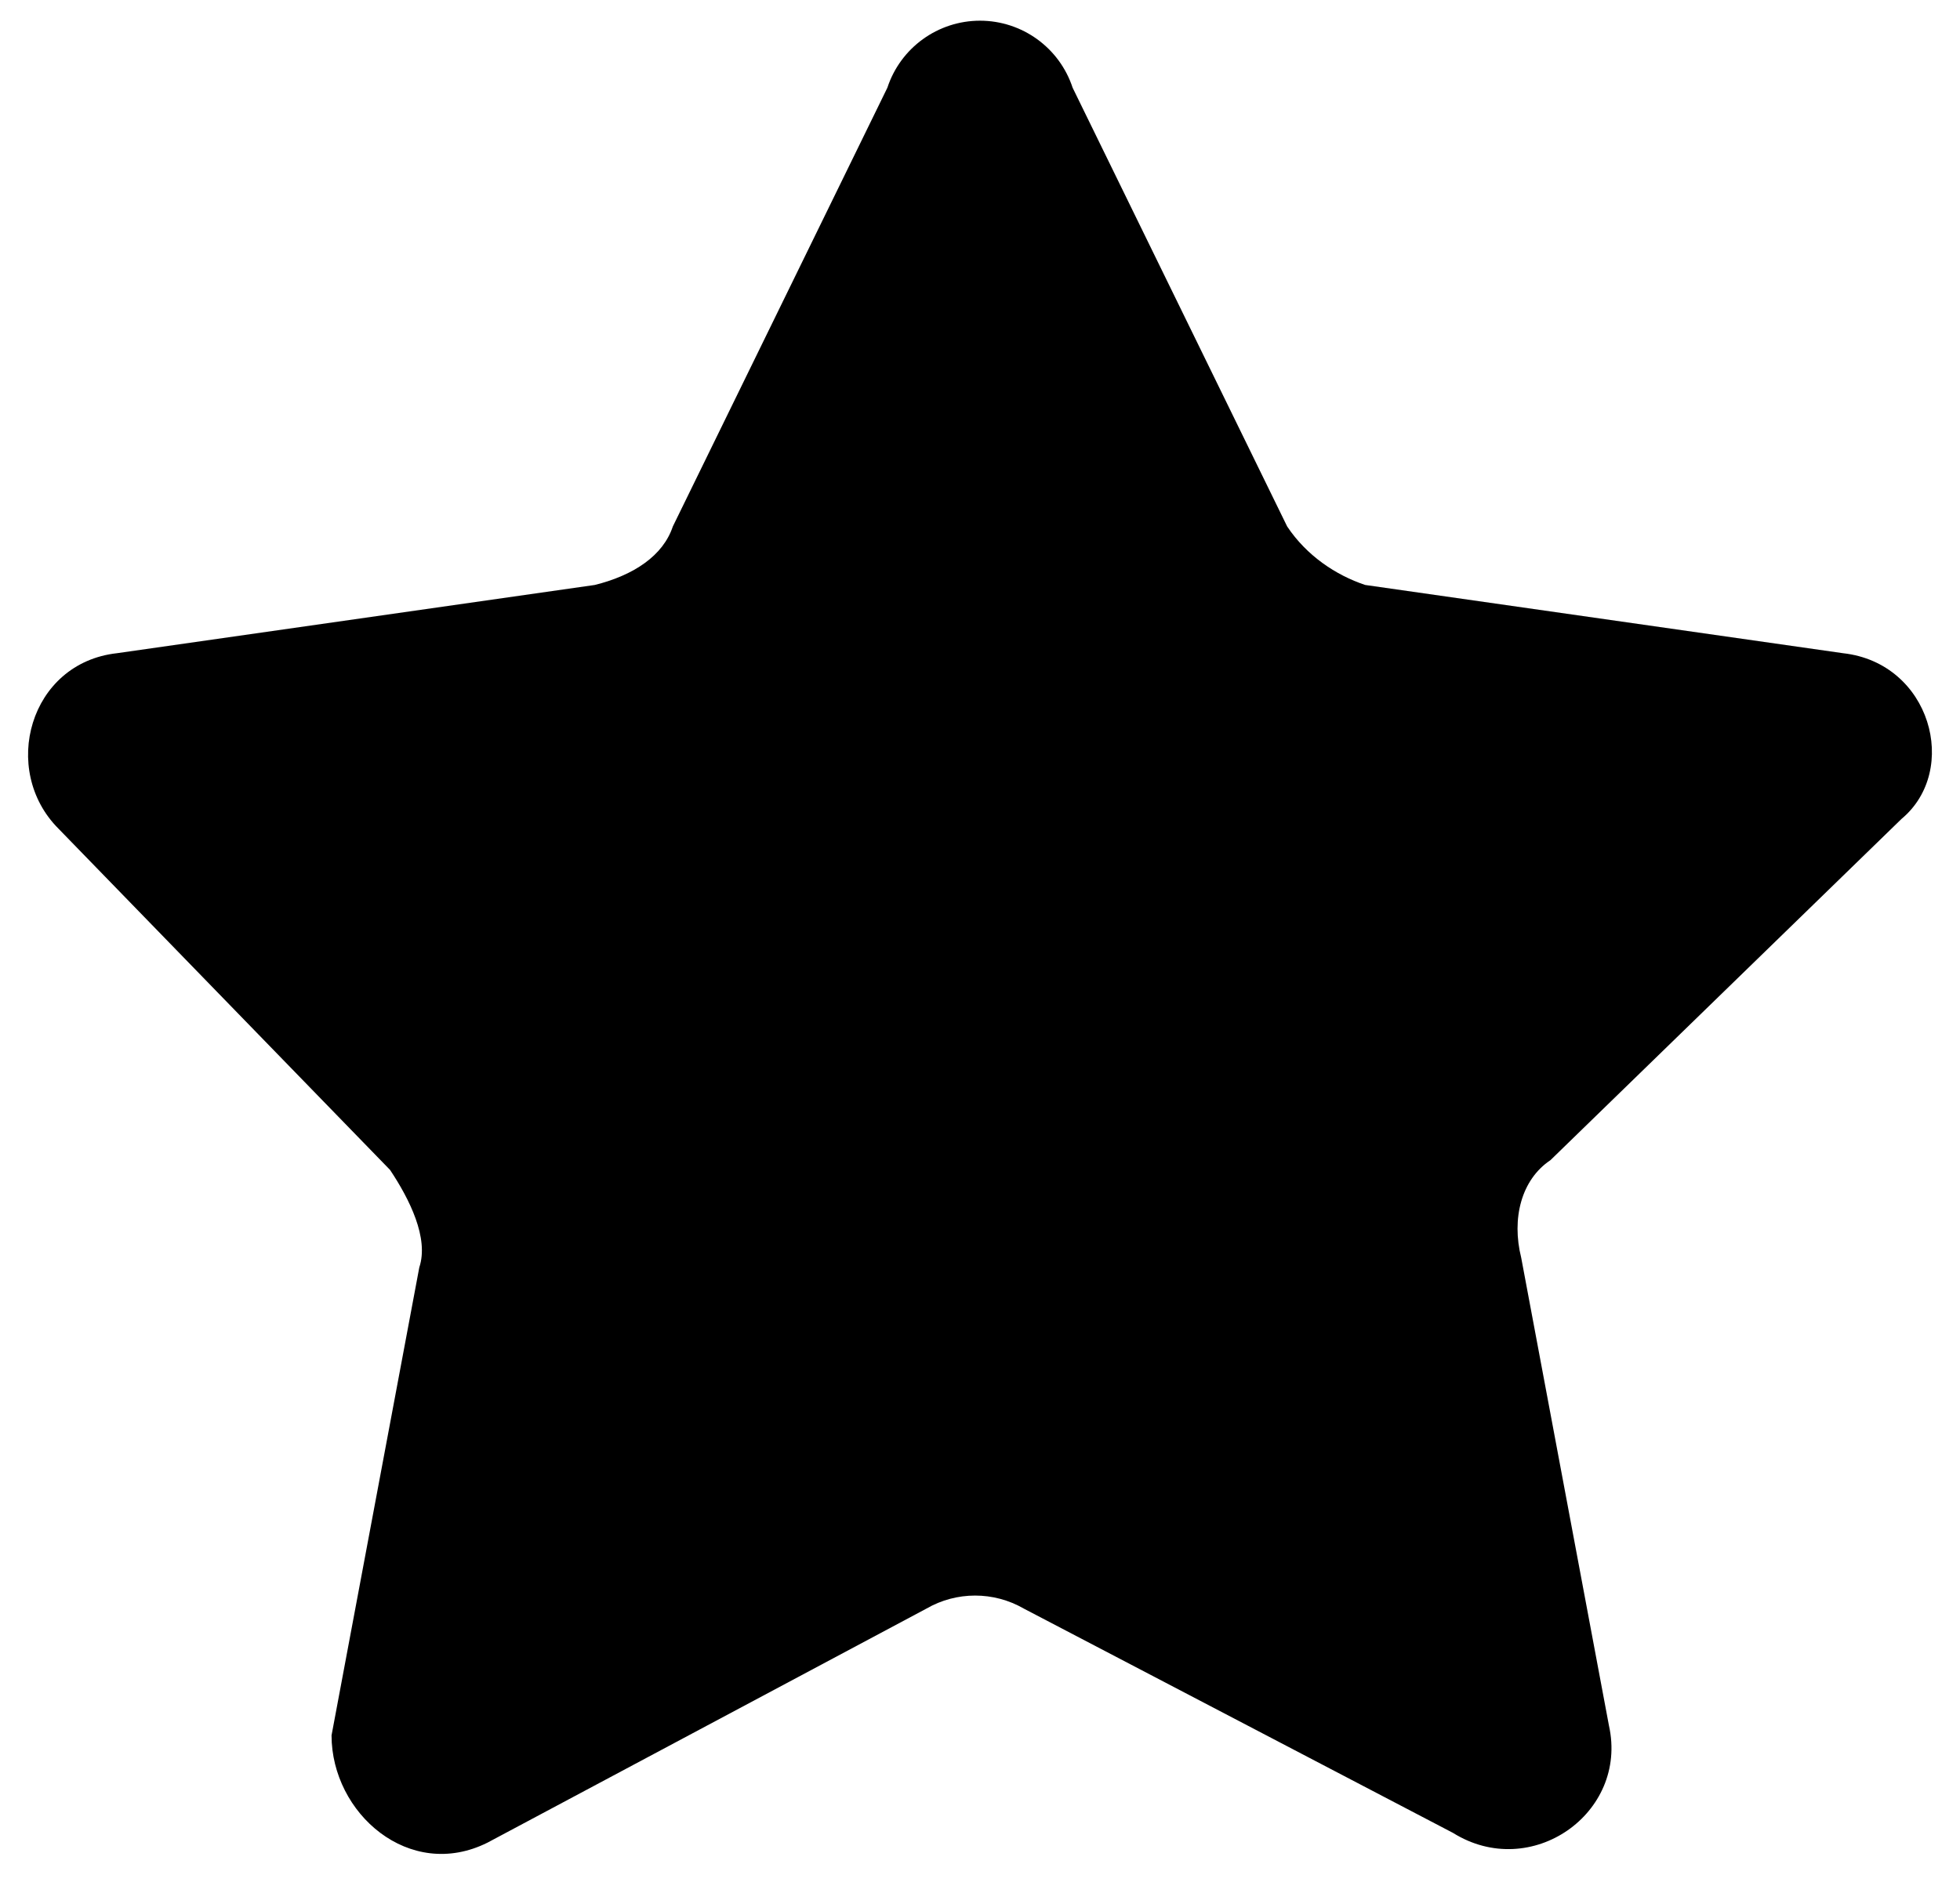
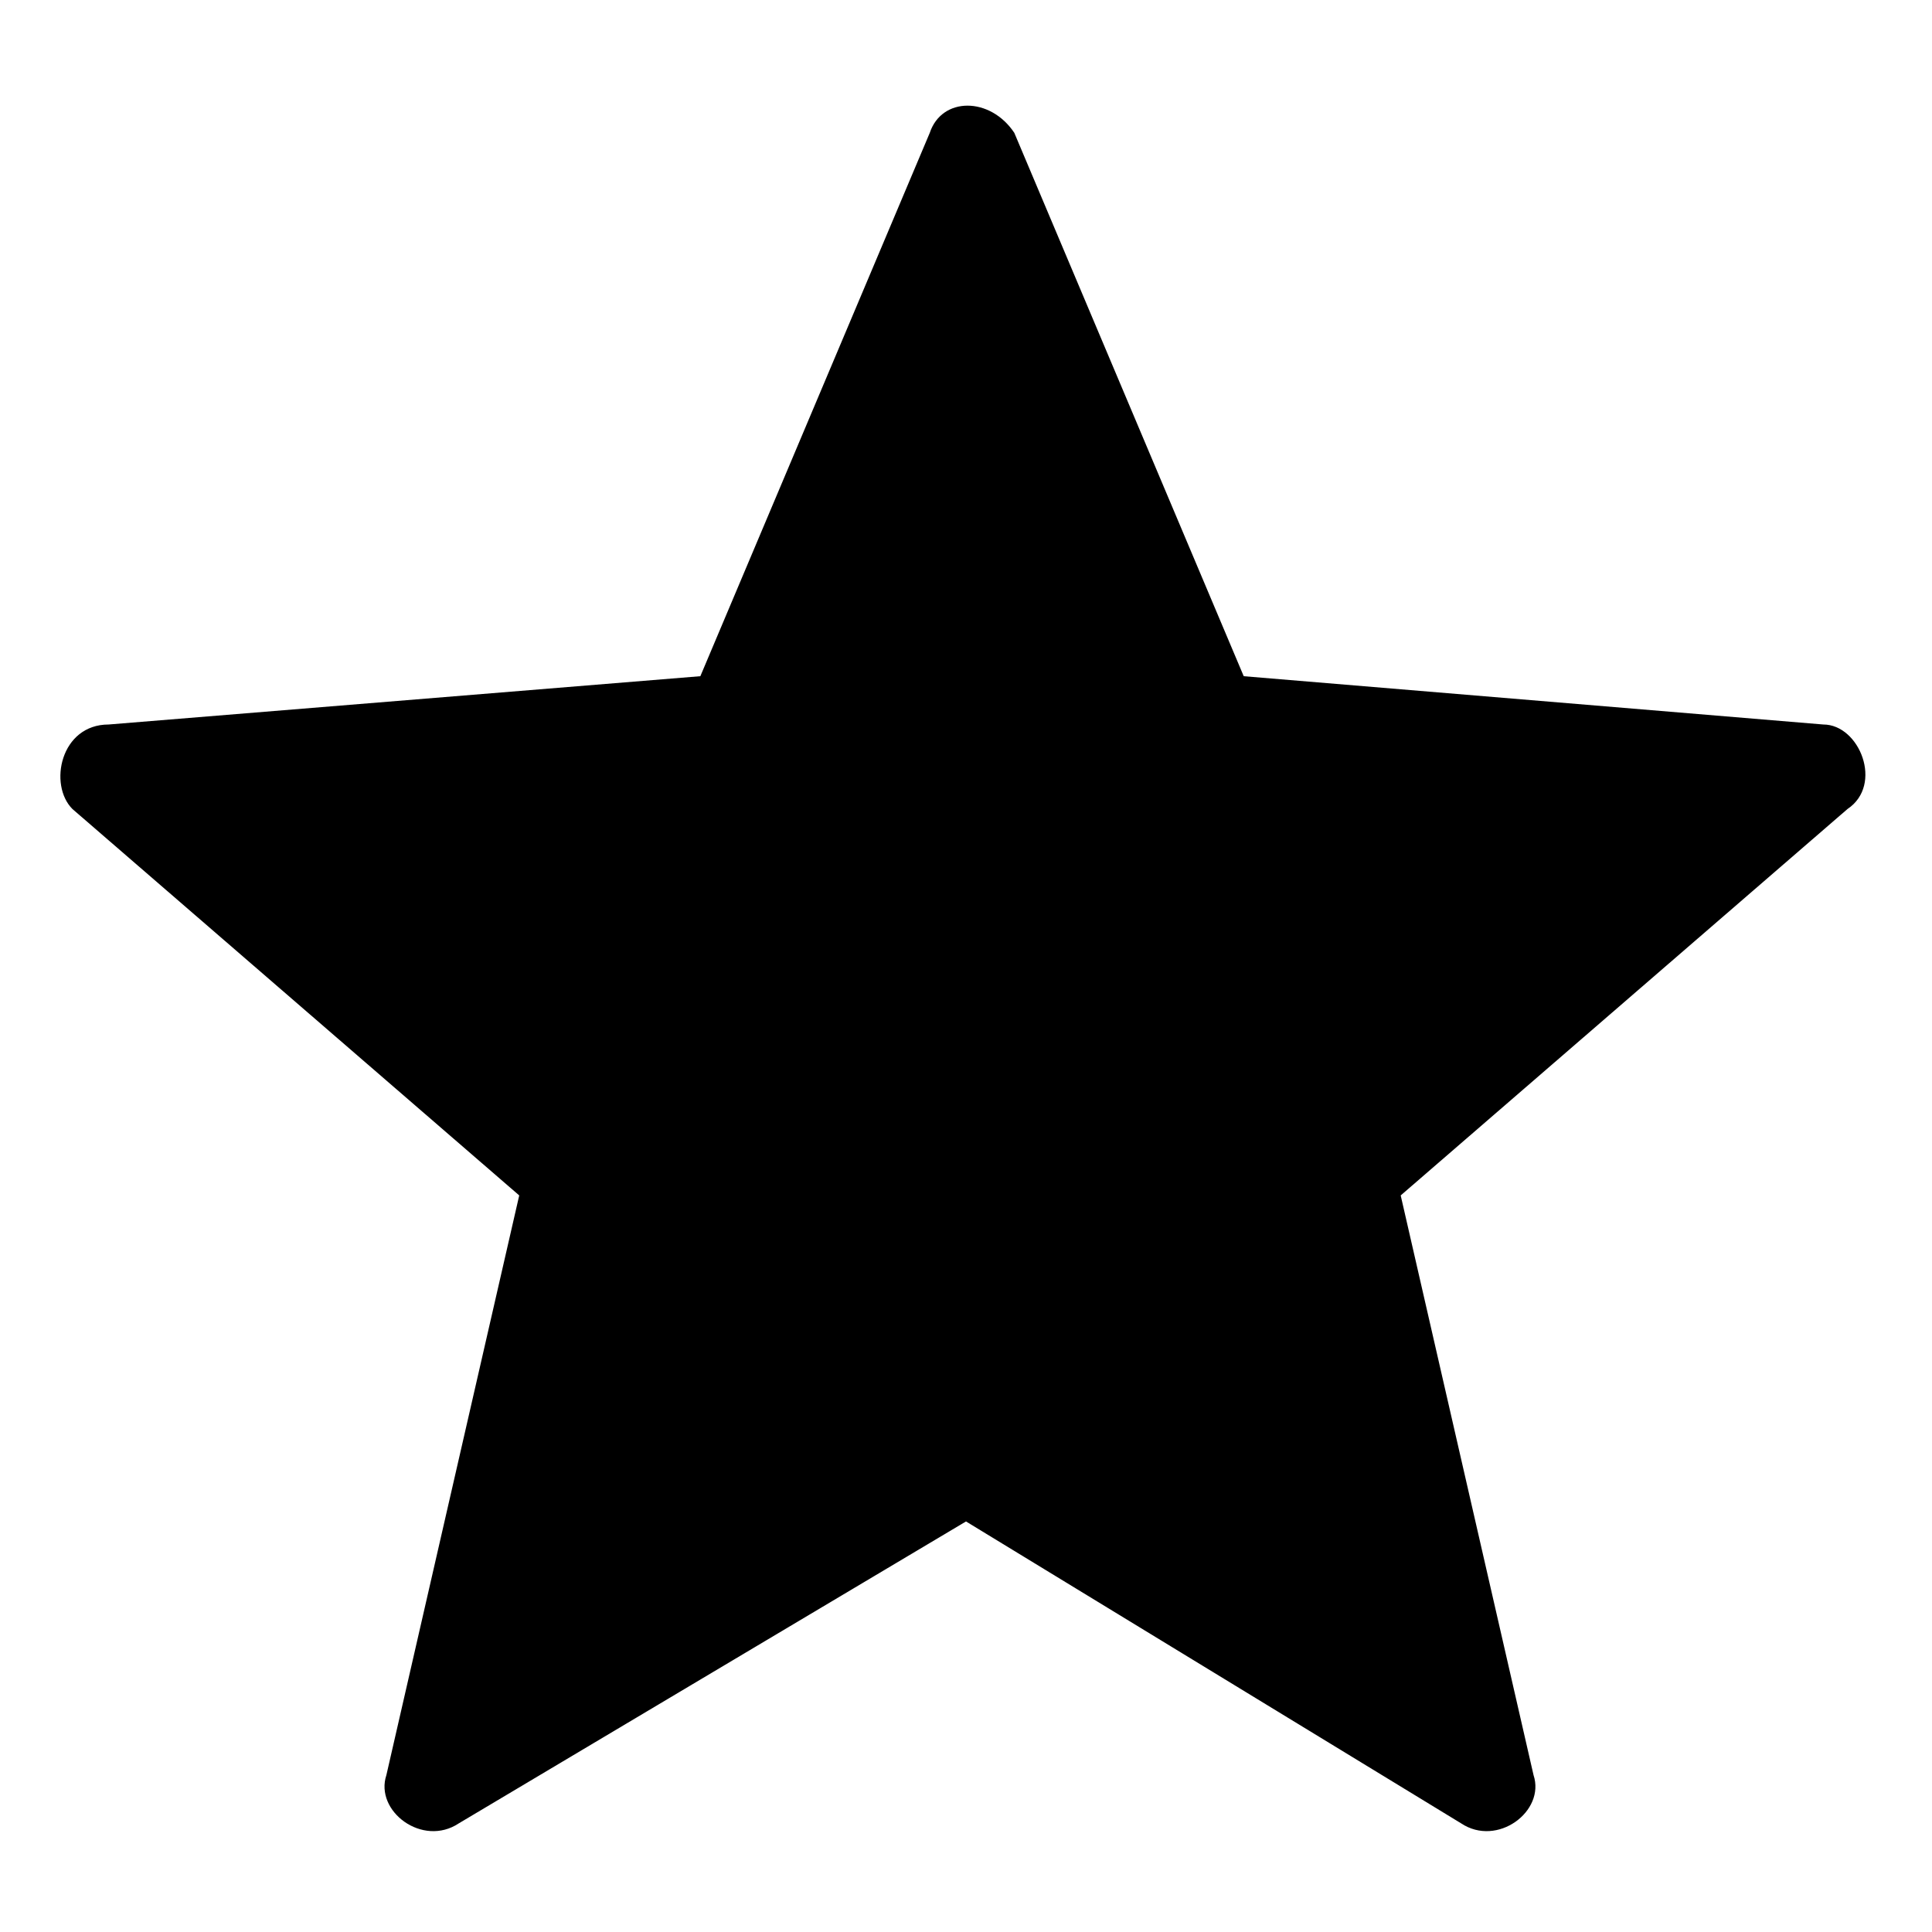
- <svg xmlns="http://www.w3.org/2000/svg" viewBox="0 0 20.1 19.3">
-   <path d="M11 .9l2.2 4.5c.2.3.5.5.8.6l4.9.7c.9.1 1.2 1.2.6 1.7l-3.6 3.5c-.3.2-.4.6-.3 1l.9 4.8c.2.9-.8 1.6-1.6 1.1l-4.4-2.3a1 1 0 0 0-1 0L5 18.9c-.8.4-1.6-.3-1.6-1.1l.9-4.8c.1-.3-.1-.7-.3-1L.6 8.5c-.6-.6-.3-1.7.6-1.8L6.1 6c.4-.1.7-.3.8-.6L9.1.9a1 1 0 0 1 1.9 0z" />
+ <svg xmlns="http://www.w3.org/2000/svg" viewBox="0 0 16 16">
+   <path d="M8.4 1.1l1.9 4.5 4.8.4c.3 0 .5.5.2.7l-3.7 3.2 1.1 4.8c.1.3-.3.6-.6.4L8 12.6l-4.2 2.5c-.3.2-.7-.1-.6-.4l1.1-4.8L.6 6.7C.4 6.5.5 6 .9 6l4.9-.4 1.9-4.5c.1-.3.5-.3.7 0z" />
</svg>
